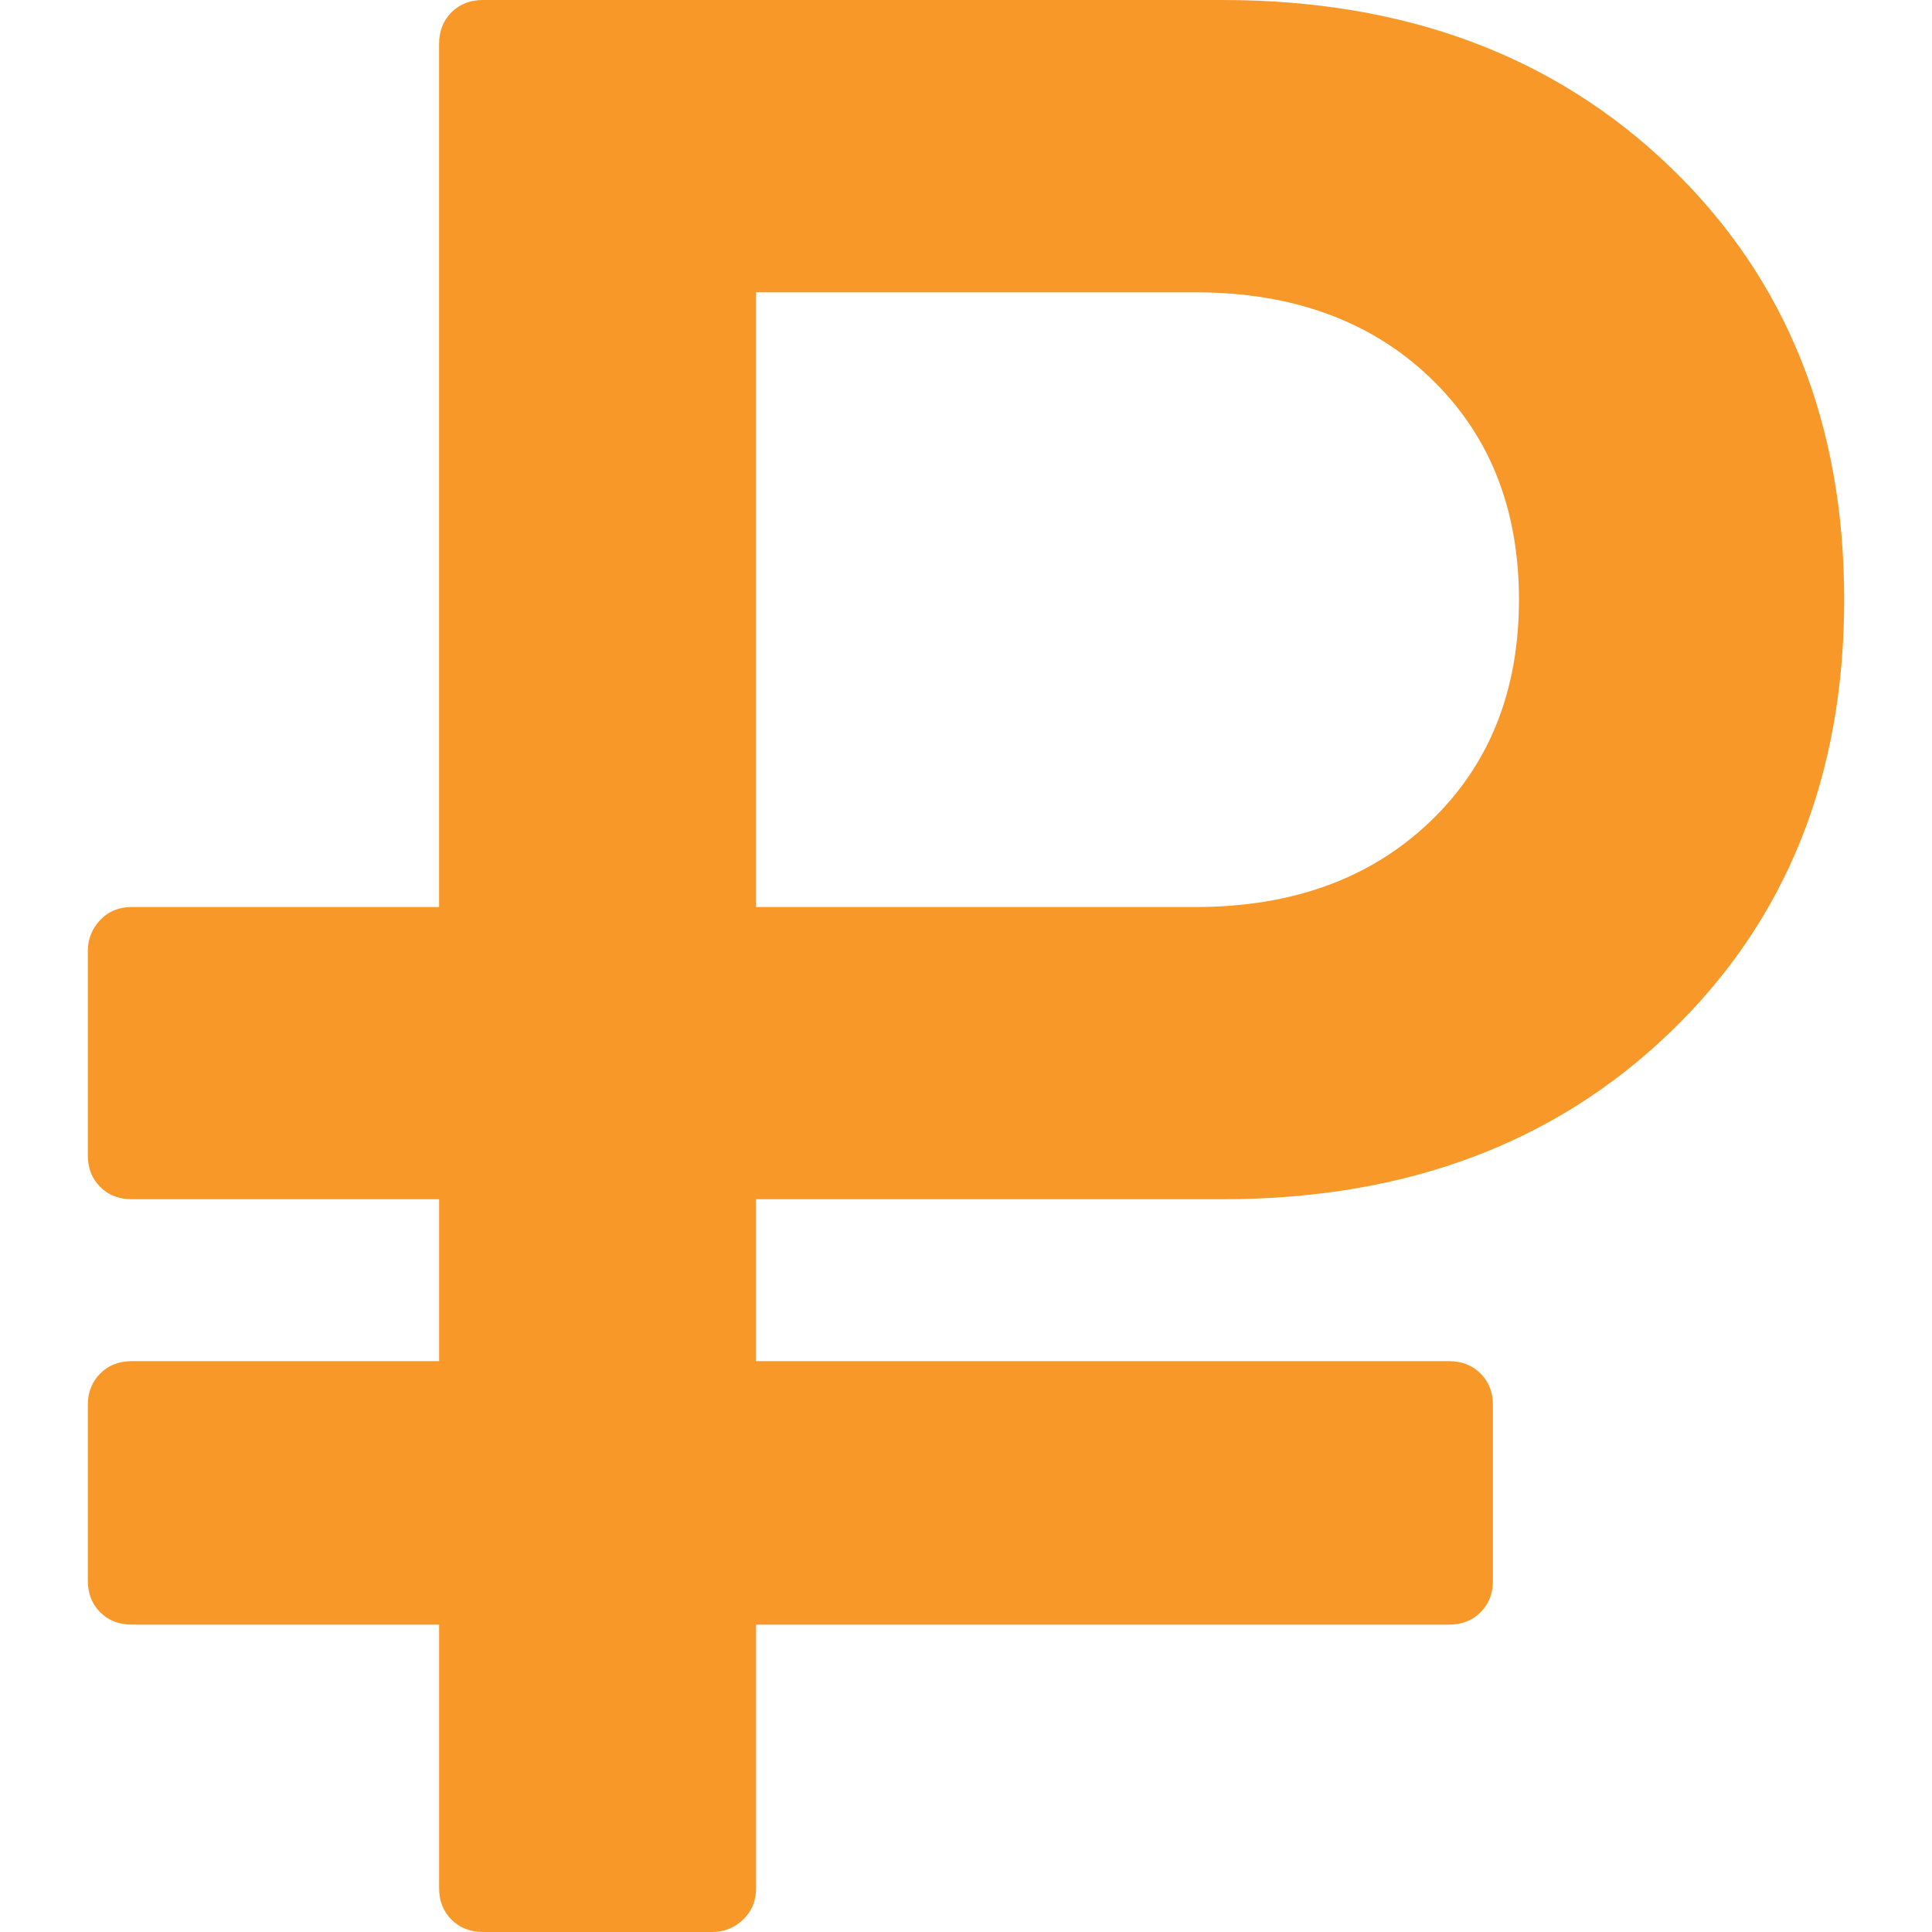
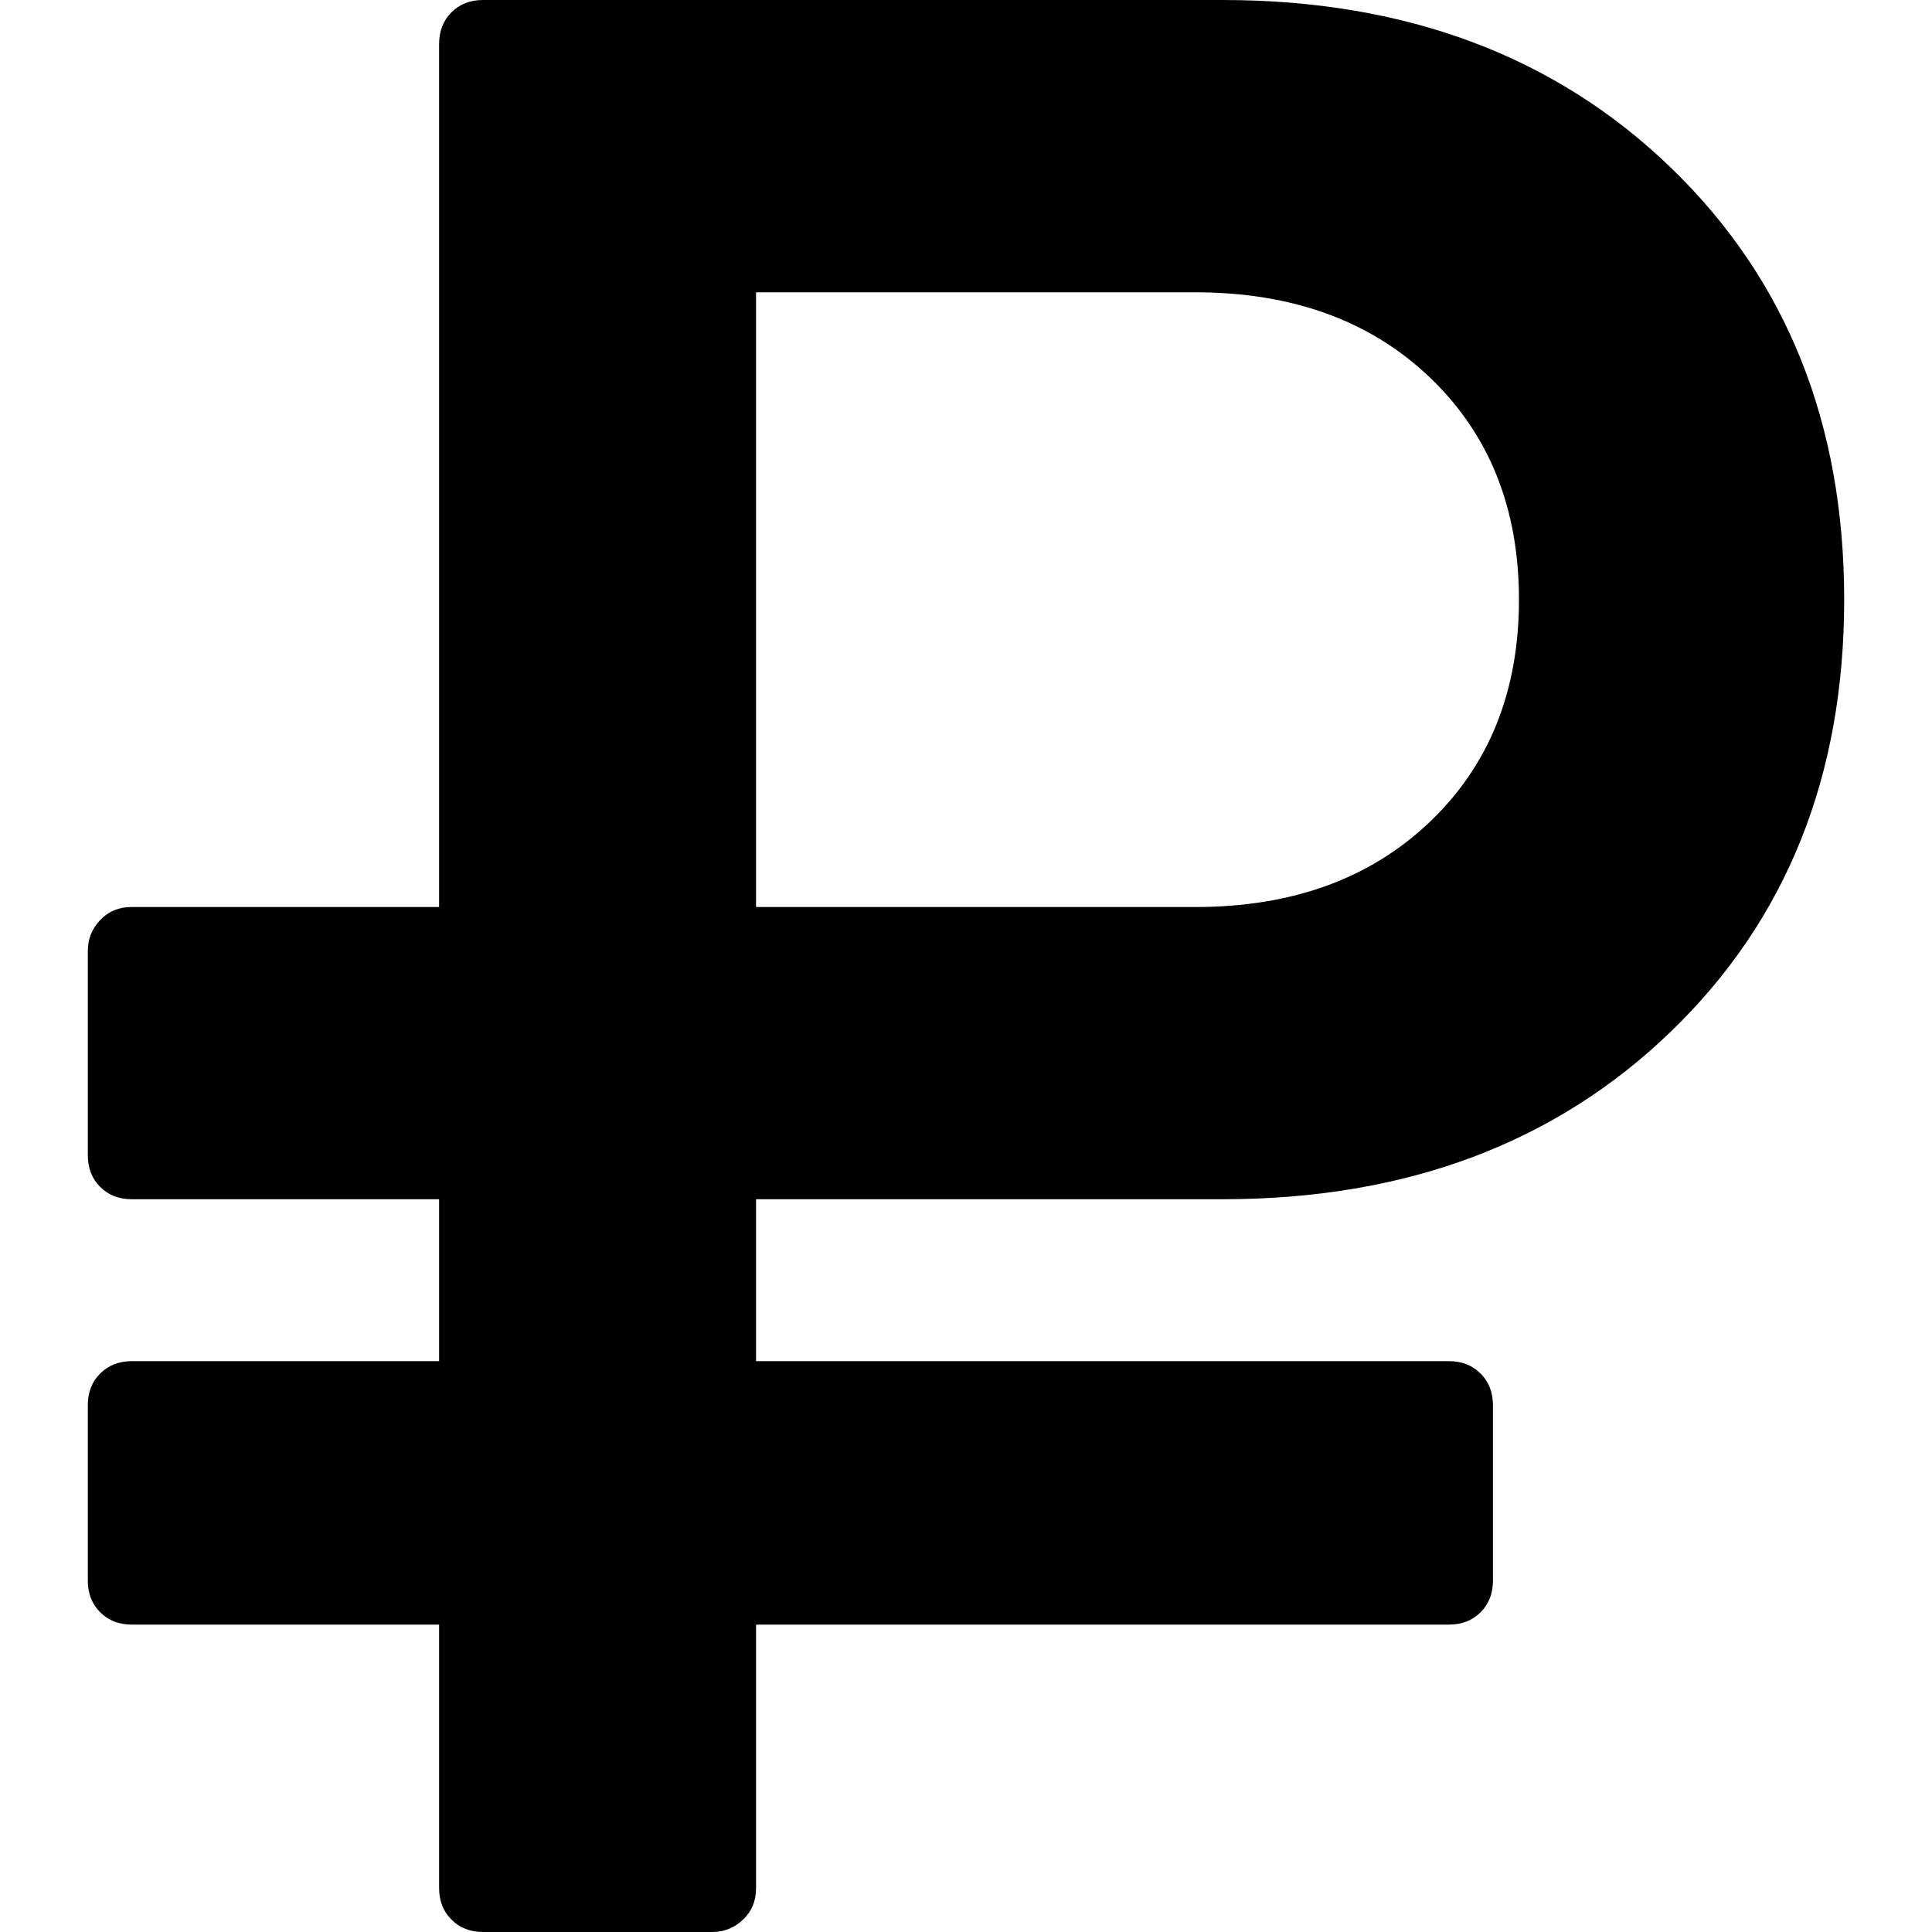
<svg xmlns="http://www.w3.org/2000/svg" version="1.1" id="Capa_1" x="0px" y="0px" width="512px" height="512px" viewBox="0 0 510.127 510.127" style="enable-background:new 0 0 510.127 510.127;" xml:space="preserve">
  <g>
    <g>
-       <path d="M34.786,428.963h81.158v69.572c0,3.385,1.083,6.156,3.262,8.322c2.173,2.18,4.951,3.27,8.335,3.27h60.502    c3.14,0,5.857-1.09,8.152-3.27c2.295-2.166,3.439-4.938,3.439-8.322v-69.572h182.964c3.377,0,6.156-1.076,8.334-3.256    c2.18-2.178,3.262-4.951,3.262-8.336v-46.377c0-3.365-1.082-6.156-3.262-8.322c-2.172-2.18-4.957-3.27-8.334-3.27H199.628v-42.754    h123.184c48.305,0,87.73-14.719,118.293-44.199c30.551-29.449,45.834-67.49,45.834-114.125c0-46.604-15.283-84.646-45.834-114.125    C410.548,14.749,371.116,0,322.812,0H127.535c-3.385,0-6.157,1.089-8.335,3.256c-2.173,2.179-3.262,4.969-3.262,8.335v227.896    H34.786c-3.384,0-6.157,1.145-8.335,3.439c-2.172,2.295-3.262,5.012-3.262,8.151v53.978c0,3.385,1.083,6.158,3.262,8.336    c2.179,2.18,4.945,3.256,8.335,3.256h81.158v42.754H34.786c-3.384,0-6.157,1.09-8.335,3.27c-2.172,2.166-3.262,4.951-3.262,8.322    v46.377c0,3.385,1.083,6.158,3.262,8.336C28.629,427.887,31.401,428.963,34.786,428.963z M199.628,77.179h115.938    c25.6,0,46.248,7.485,61.953,22.46c15.697,14.976,23.549,34.547,23.549,58.691c0,24.156-7.852,43.733-23.549,58.691    c-15.705,14.988-36.354,22.473-61.953,22.473H199.628V77.179z" fill="#f89829" />
+       <path d="M34.786,428.963h81.158v69.572c0,3.385,1.083,6.156,3.262,8.322c2.173,2.18,4.951,3.27,8.335,3.27h60.502    c3.14,0,5.857-1.09,8.152-3.27c2.295-2.166,3.439-4.938,3.439-8.322v-69.572h182.964c3.377,0,6.156-1.076,8.334-3.256    c2.18-2.178,3.262-4.951,3.262-8.336v-46.377c0-3.365-1.082-6.156-3.262-8.322c-2.172-2.18-4.957-3.27-8.334-3.27H199.628v-42.754    h123.184c48.305,0,87.73-14.719,118.293-44.199c30.551-29.449,45.834-67.49,45.834-114.125c0-46.604-15.283-84.646-45.834-114.125    C410.548,14.749,371.116,0,322.812,0H127.535c-3.385,0-6.157,1.089-8.335,3.256c-2.173,2.179-3.262,4.969-3.262,8.335v227.896    H34.786c-3.384,0-6.157,1.145-8.335,3.439c-2.172,2.295-3.262,5.012-3.262,8.151v53.978c0,3.385,1.083,6.158,3.262,8.336    c2.179,2.18,4.945,3.256,8.335,3.256h81.158v42.754H34.786c-3.384,0-6.157,1.09-8.335,3.27c-2.172,2.166-3.262,4.951-3.262,8.322    v46.377c0,3.385,1.083,6.158,3.262,8.336C28.629,427.887,31.401,428.963,34.786,428.963z M199.628,77.179h115.938    c25.6,0,46.248,7.485,61.953,22.46c15.697,14.976,23.549,34.547,23.549,58.691c0,24.156-7.852,43.733-23.549,58.691    c-15.705,14.988-36.354,22.473-61.953,22.473H199.628V77.179z" fill="#000000" />
    </g>
  </g>
  <g>
</g>
  <g>
</g>
  <g>
</g>
  <g>
</g>
  <g>
</g>
  <g>
</g>
  <g>
</g>
  <g>
</g>
  <g>
</g>
  <g>
</g>
  <g>
</g>
  <g>
</g>
  <g>
</g>
  <g>
</g>
  <g>
</g>
</svg>
